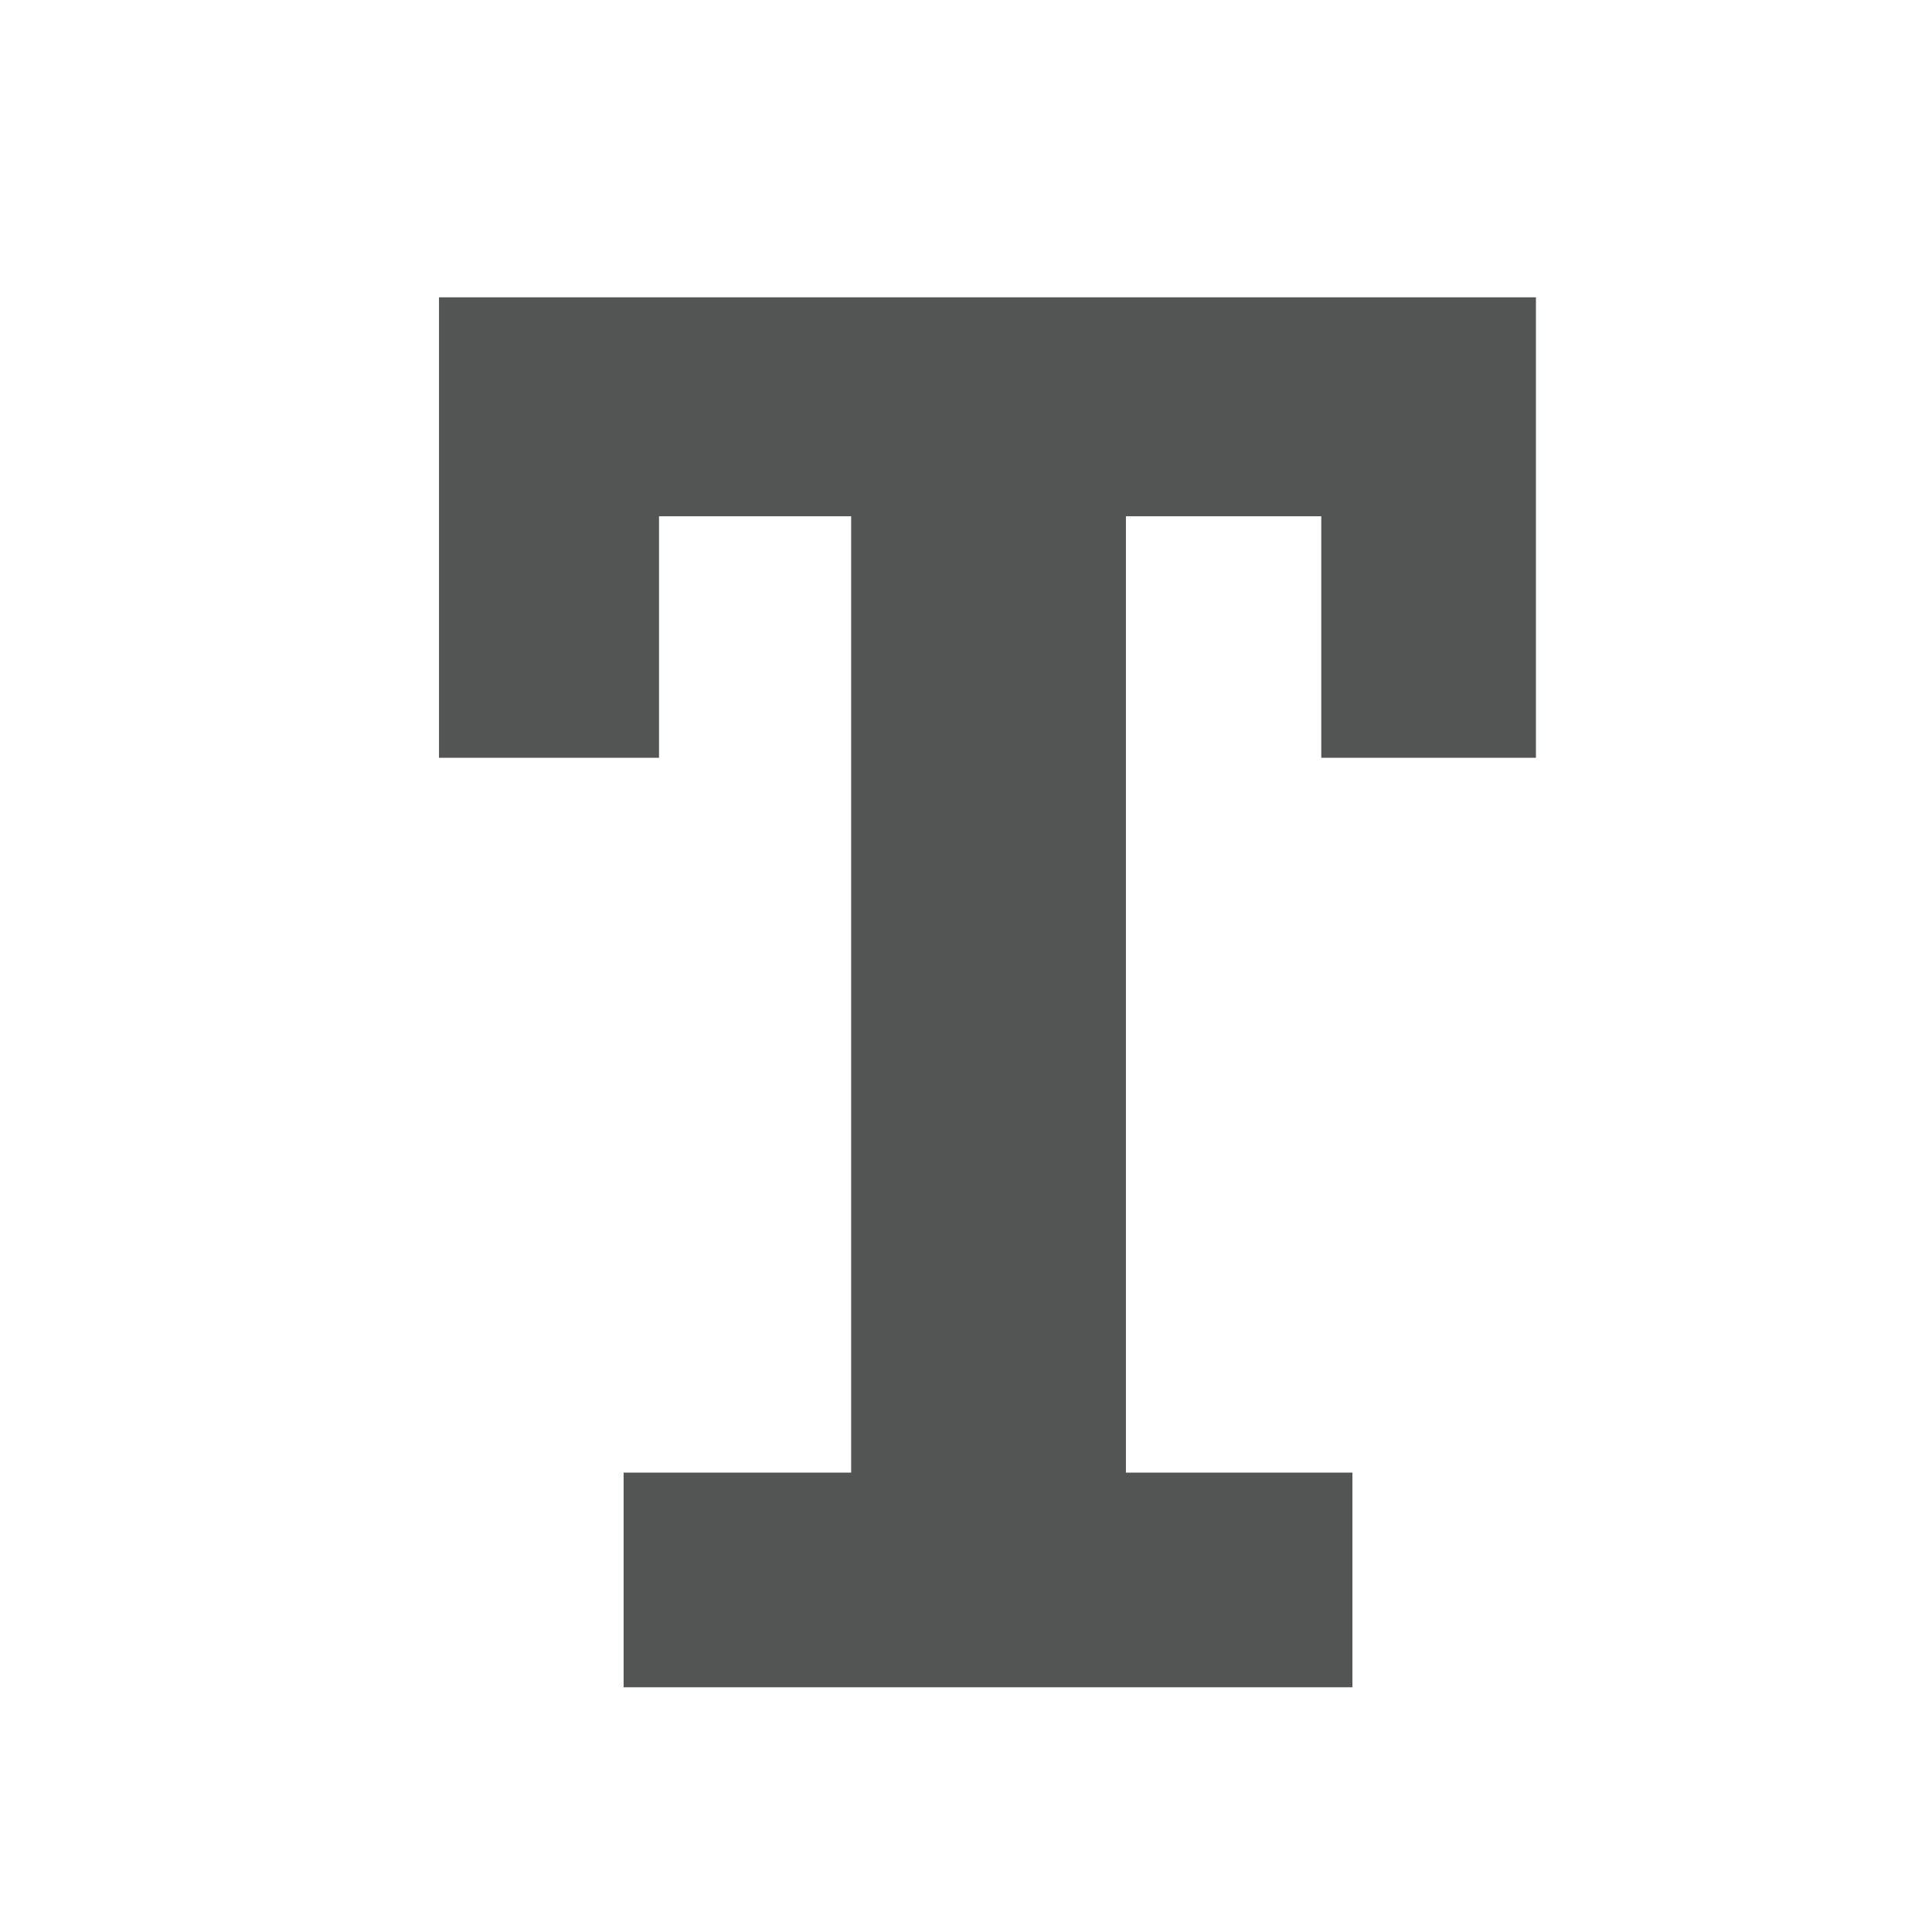
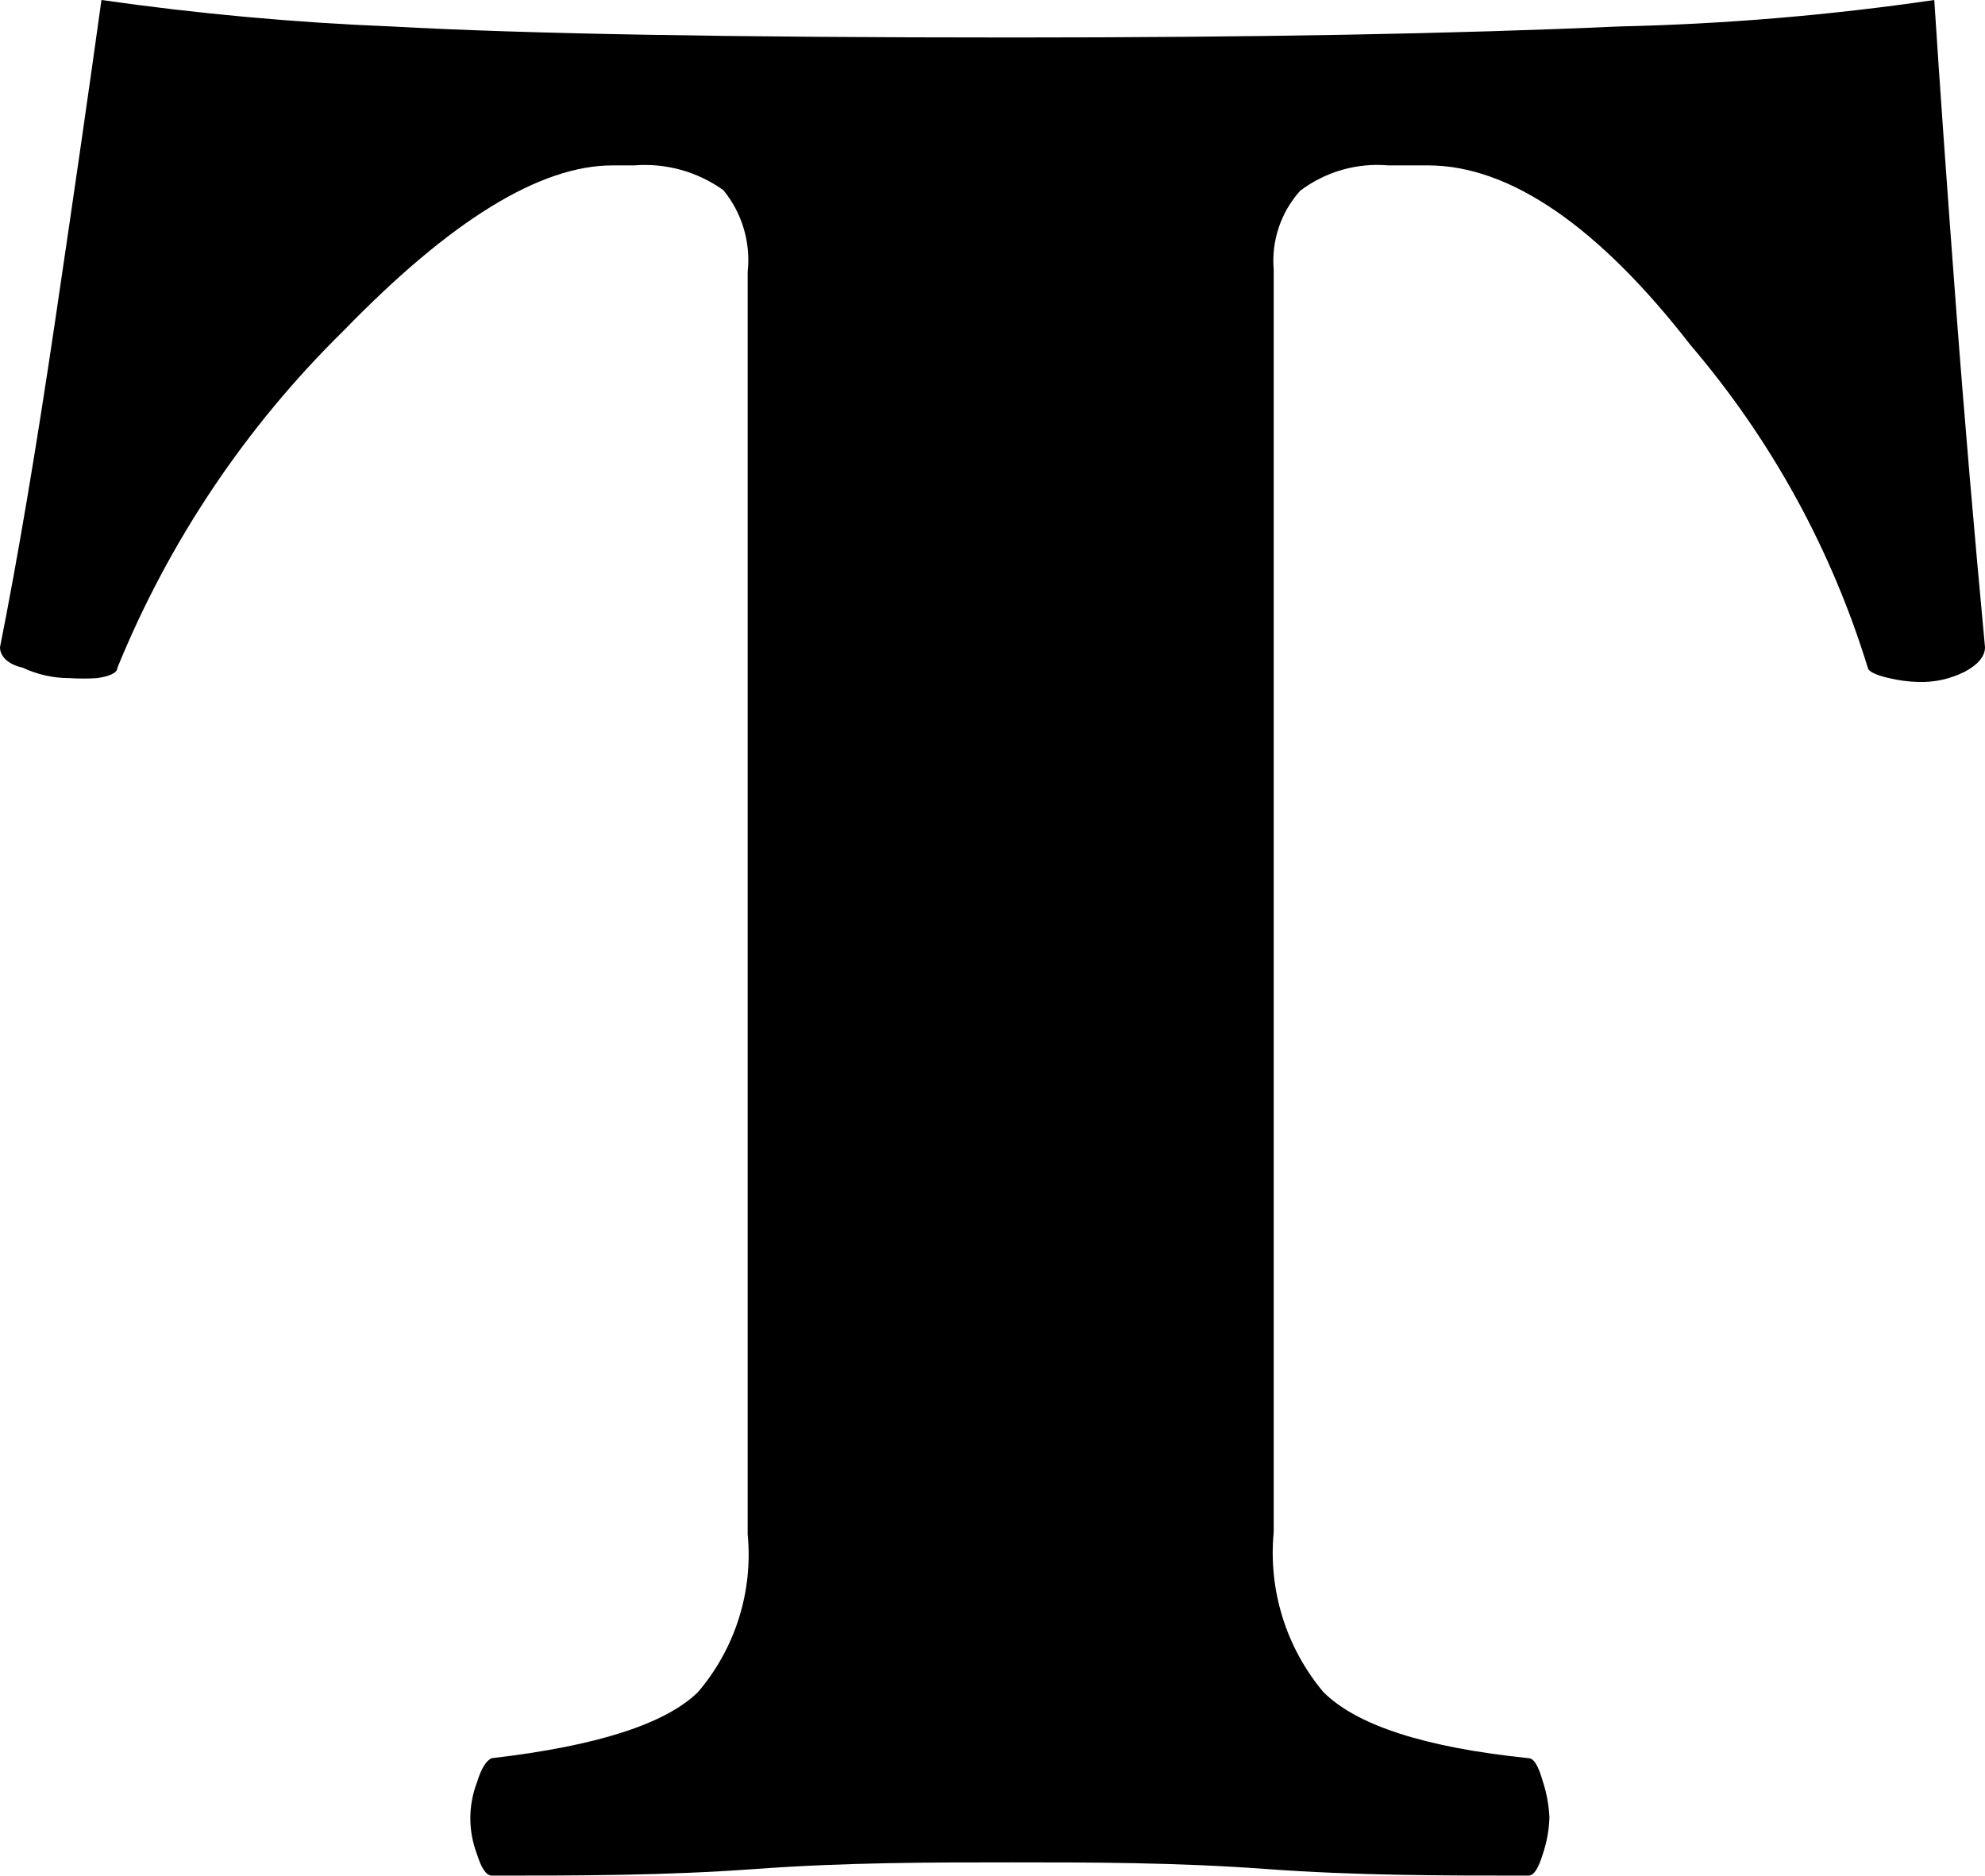
- <svg xmlns="http://www.w3.org/2000/svg" id="text" viewBox="0 0 18 18">
-   <defs>
-     <style>.cls-1{fill:#535454;}</style>
-   </defs>
-   <g id="_Group_" data-name="&lt;Group&gt;">
-     <path id="_Compound_Path_" data-name="&lt;Compound Path&gt;" class="cls-1" d="M5.81,13.72H7.93V4.81H6.14V7.06H4.09V2.77H14.31V7.06h-2V4.81H10.49v8.91h2.11v2H5.81Z" />
+ <svg xmlns="http://www.w3.org/2000/svg" viewBox="0 0 36 34.02">
+   <g id="e47e8bc9-ca6b-44be-bf02-51ac9d16ca9a" data-name="Layer 2">
+     <g id="a31600f8-425b-4214-803a-7973608b0593" data-name="text">
+       <path d="M36,11.74c0,.16-.12.31-.36.44a1.75,1.75,0,0,1-.85.19,2.64,2.64,0,0,1-.53-.07c-.22-.05-.35-.11-.38-.17a16.43,16.43,0,0,0-3.22-5.87C29,4.12,27.39,3,25.9,3h-.72a2.32,2.32,0,0,0-1.6.46,1.9,1.9,0,0,0-.48,1.43v22.9A3.93,3.93,0,0,0,24,30.69q.91.91,3.72,1.2c.1,0,.18.14.26.42a2.44,2.44,0,0,1,.12.65,2.26,2.26,0,0,1-.12.67c-.08.26-.16.39-.26.39-1.55,0-3.13,0-4.76-.12s-3.17-.12-4.62-.12-3,0-4.64.12-3.2.12-4.78.12q-.15,0-.27-.39a1.82,1.82,0,0,1,0-1.3c.08-.26.17-.4.27-.44,1.9-.22,3.15-.62,3.74-1.2a3.84,3.84,0,0,0,.9-2.86V4.93a2,2,0,0,0-.44-1.48A2.44,2.44,0,0,0,11.5,3h-.39C9.79,3,8.17,4,6.23,6a18.19,18.19,0,0,0-4.1,6.11c0,.1-.16.16-.37.19a4,4,0,0,1-.5,0,2,2,0,0,1-.85-.19C.14,12.05,0,11.9,0,11.74Q.48,9.33,1,5.82T1.84,0A51.72,51.72,0,0,0,7.1.48q3.59.2,11.26.2,6.57,0,11-.2A46.7,46.7,0,0,0,35.08,0c.1,1.55.23,3.38.39,5.51S35.81,9.71,36,11.74Z" />
+     </g>
  </g>
</svg>
